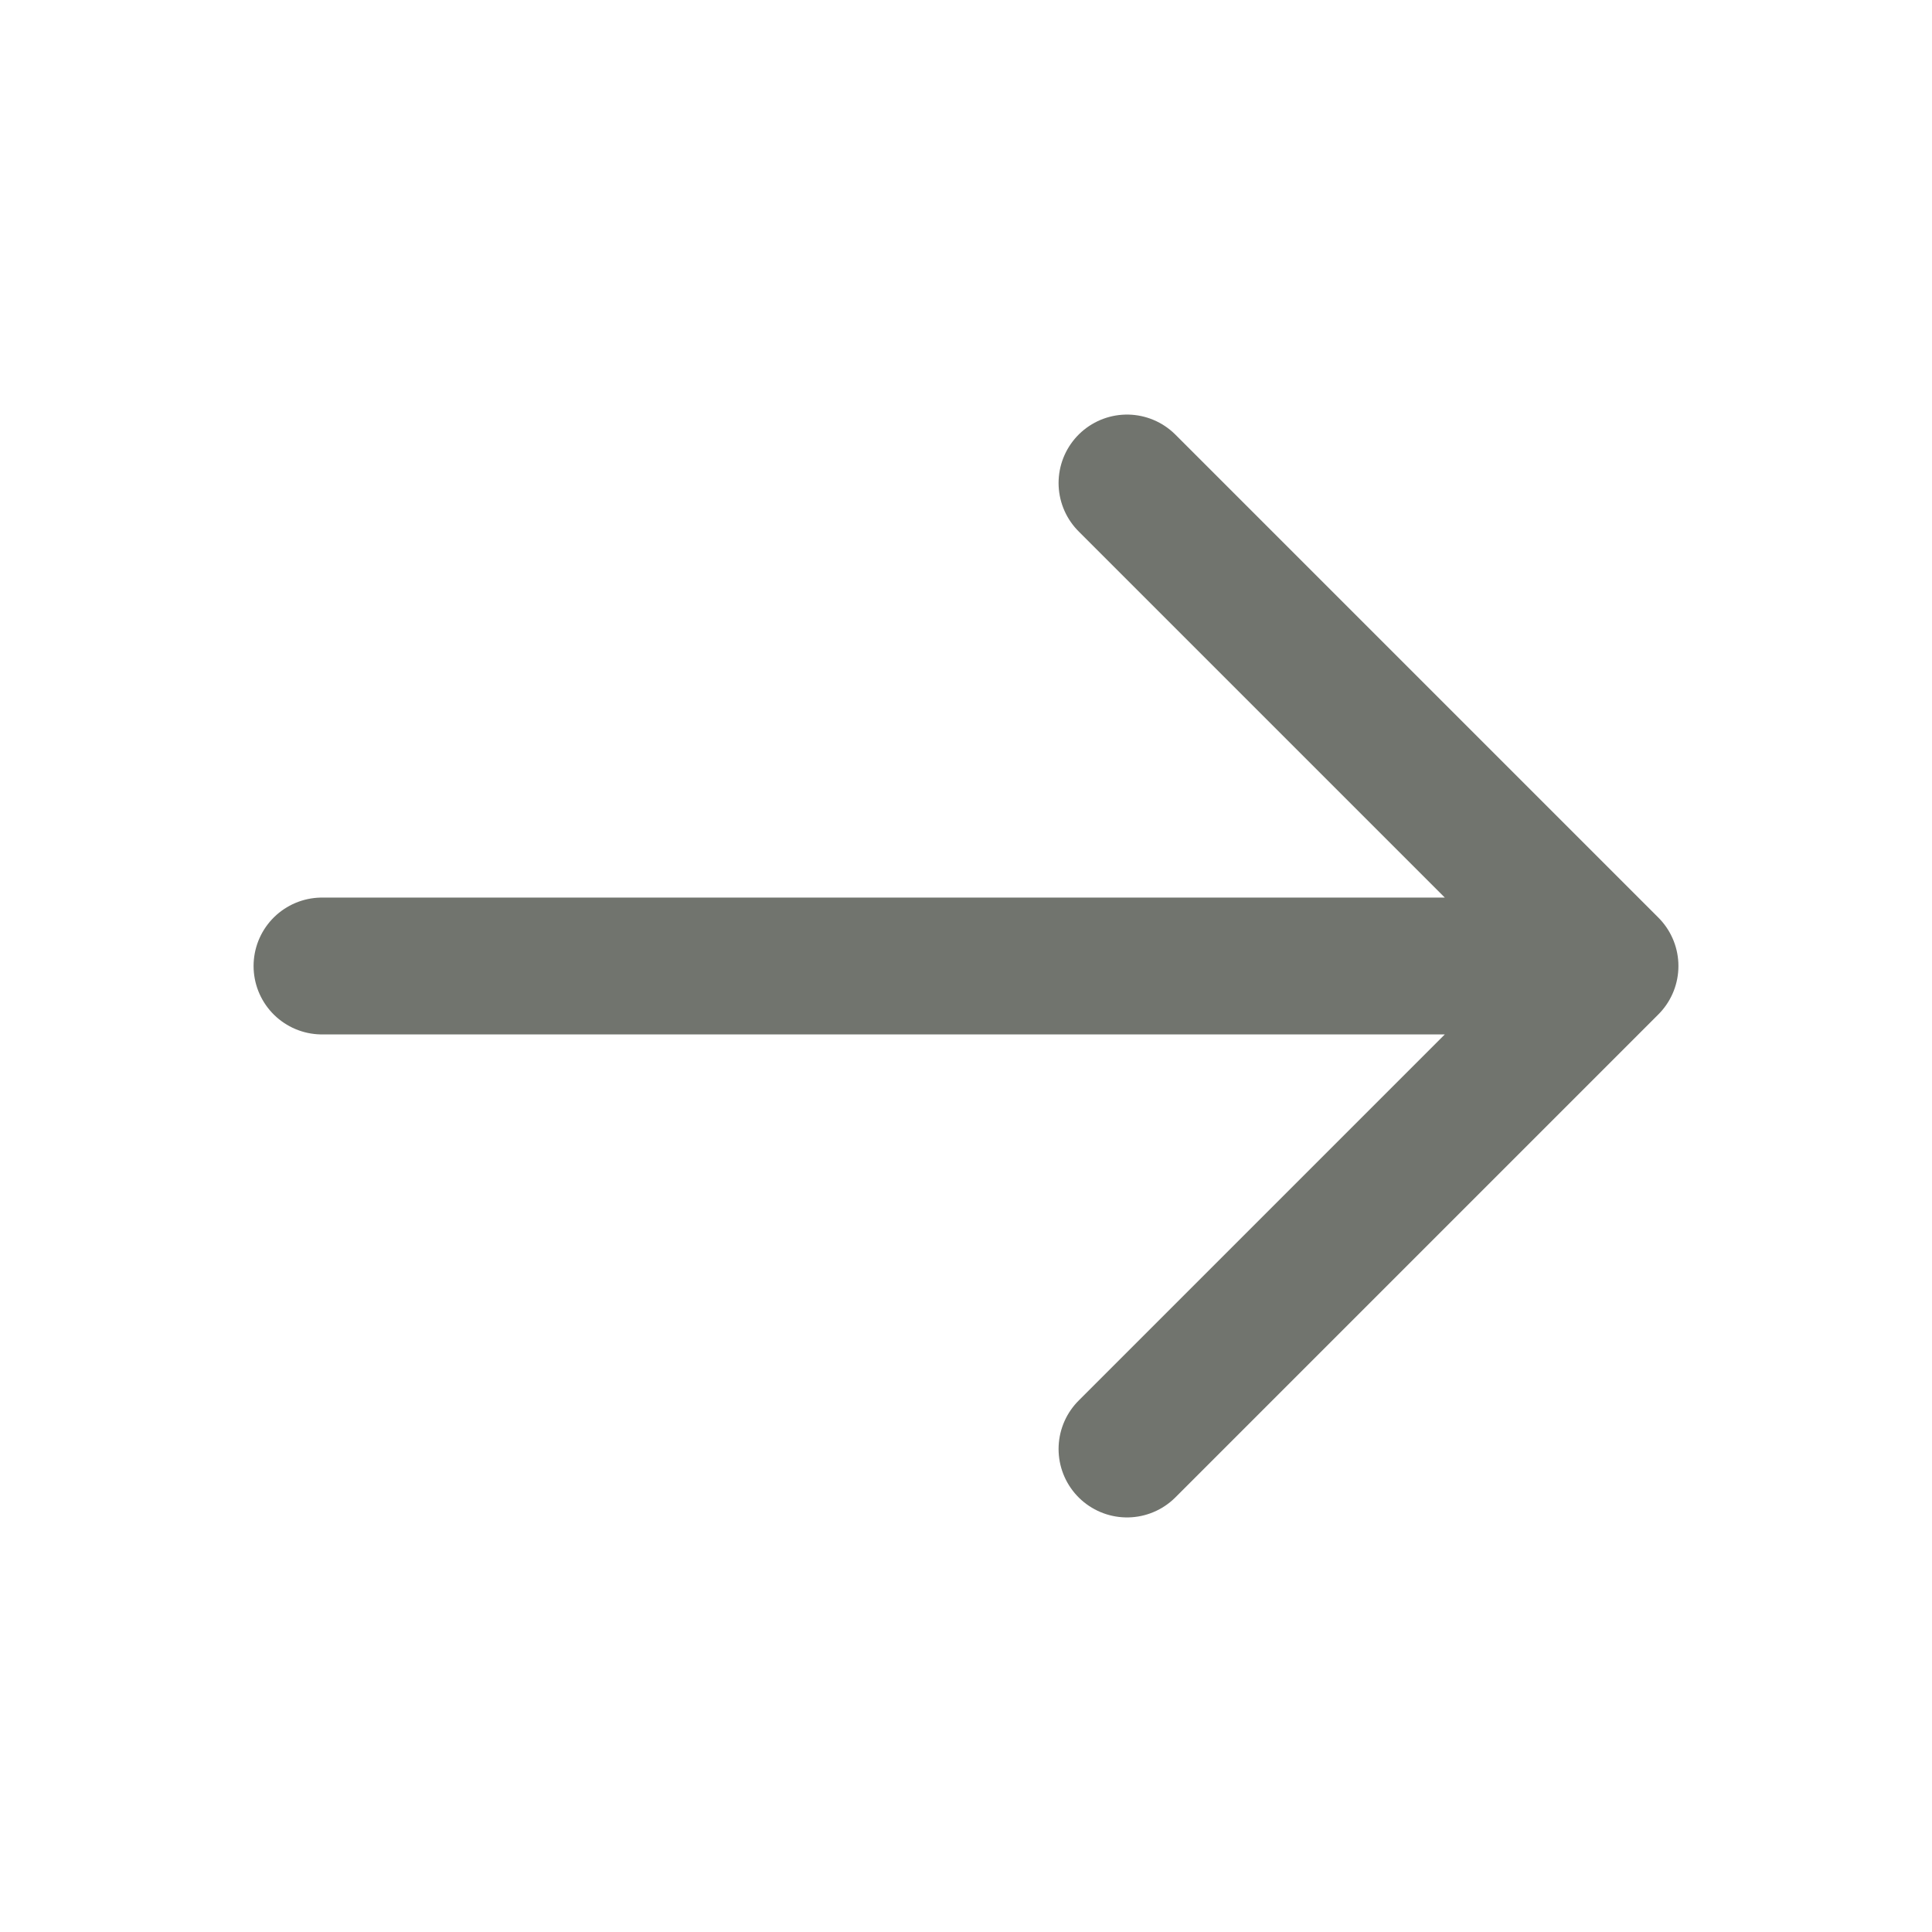
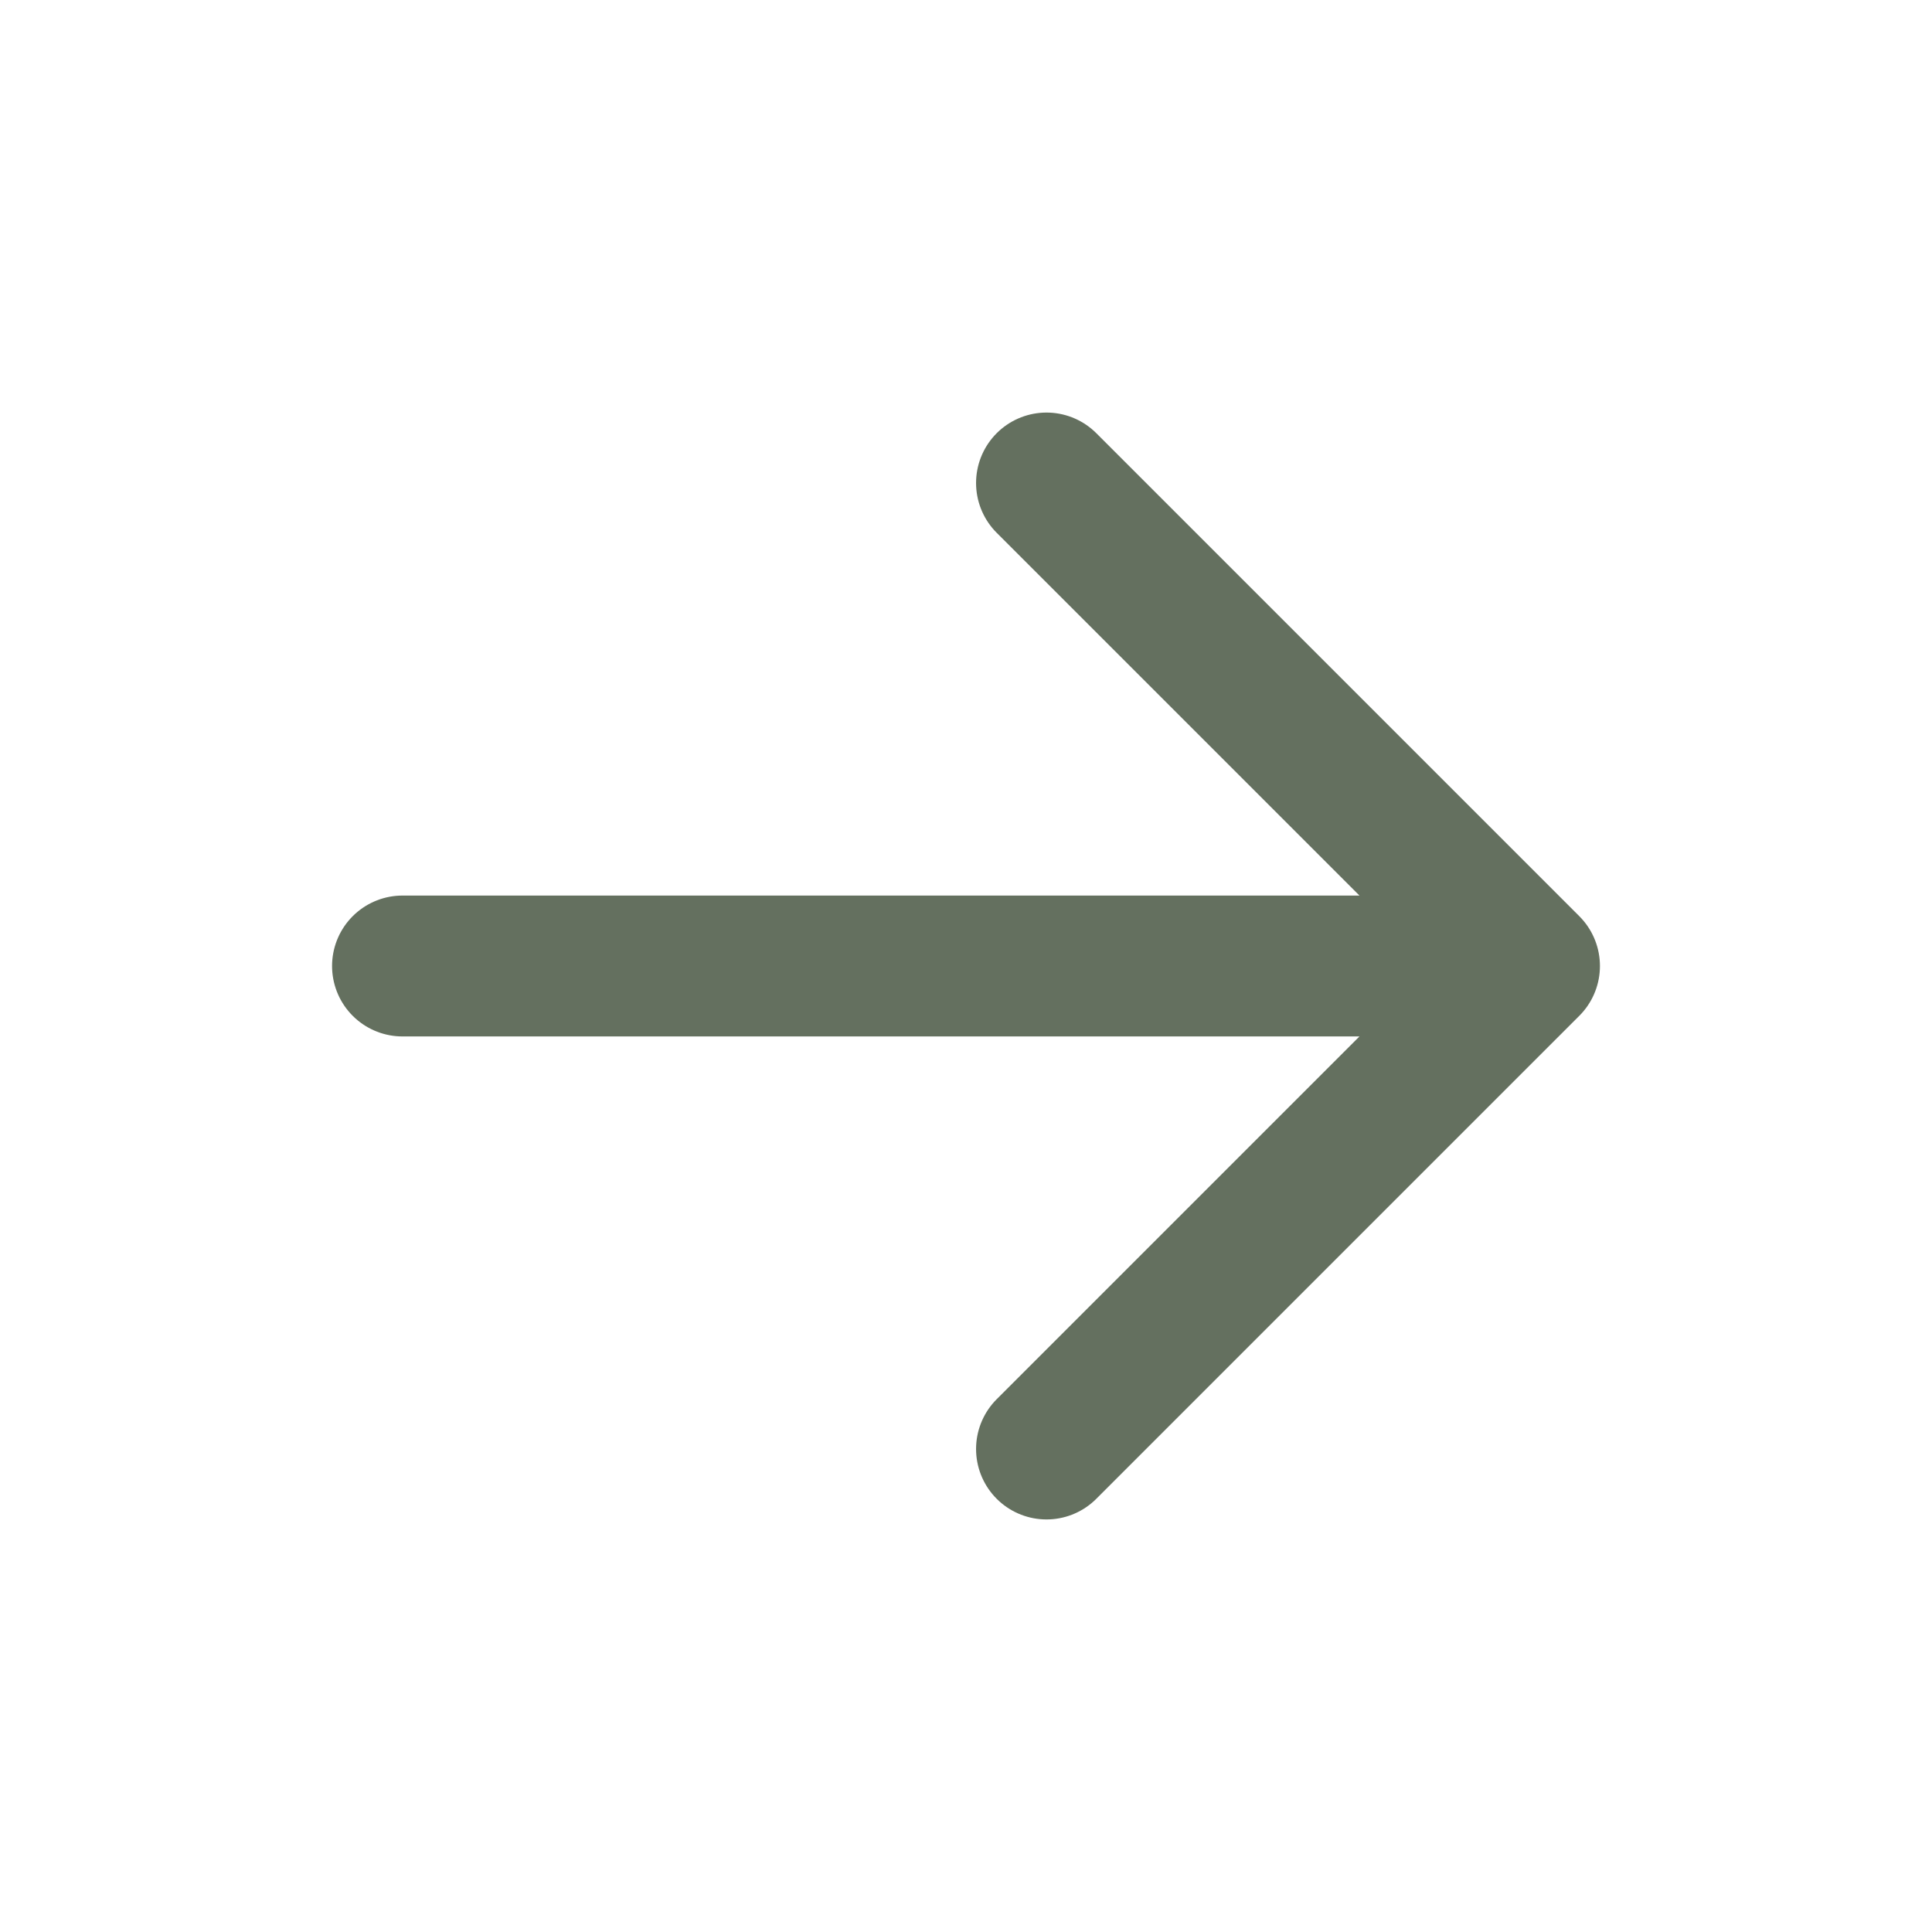
- <svg xmlns="http://www.w3.org/2000/svg" viewBox="0 0 24 24" fill="none" stroke="#71746e" stroke-width="1.7" stroke-linecap="round" stroke-linejoin="round">
-   <path d="M4 12h16m-6-6 6 6-6 6" />
+ <svg xmlns="http://www.w3.org/2000/svg" width="24" height="24" viewBox="0 0 24 24" fill="none" stroke="#64705f" stroke-width="1.75" stroke-linecap="round" stroke-linejoin="round">
+   <path d="M5 12h14m-6-6 6 6-6 6" />
</svg>
